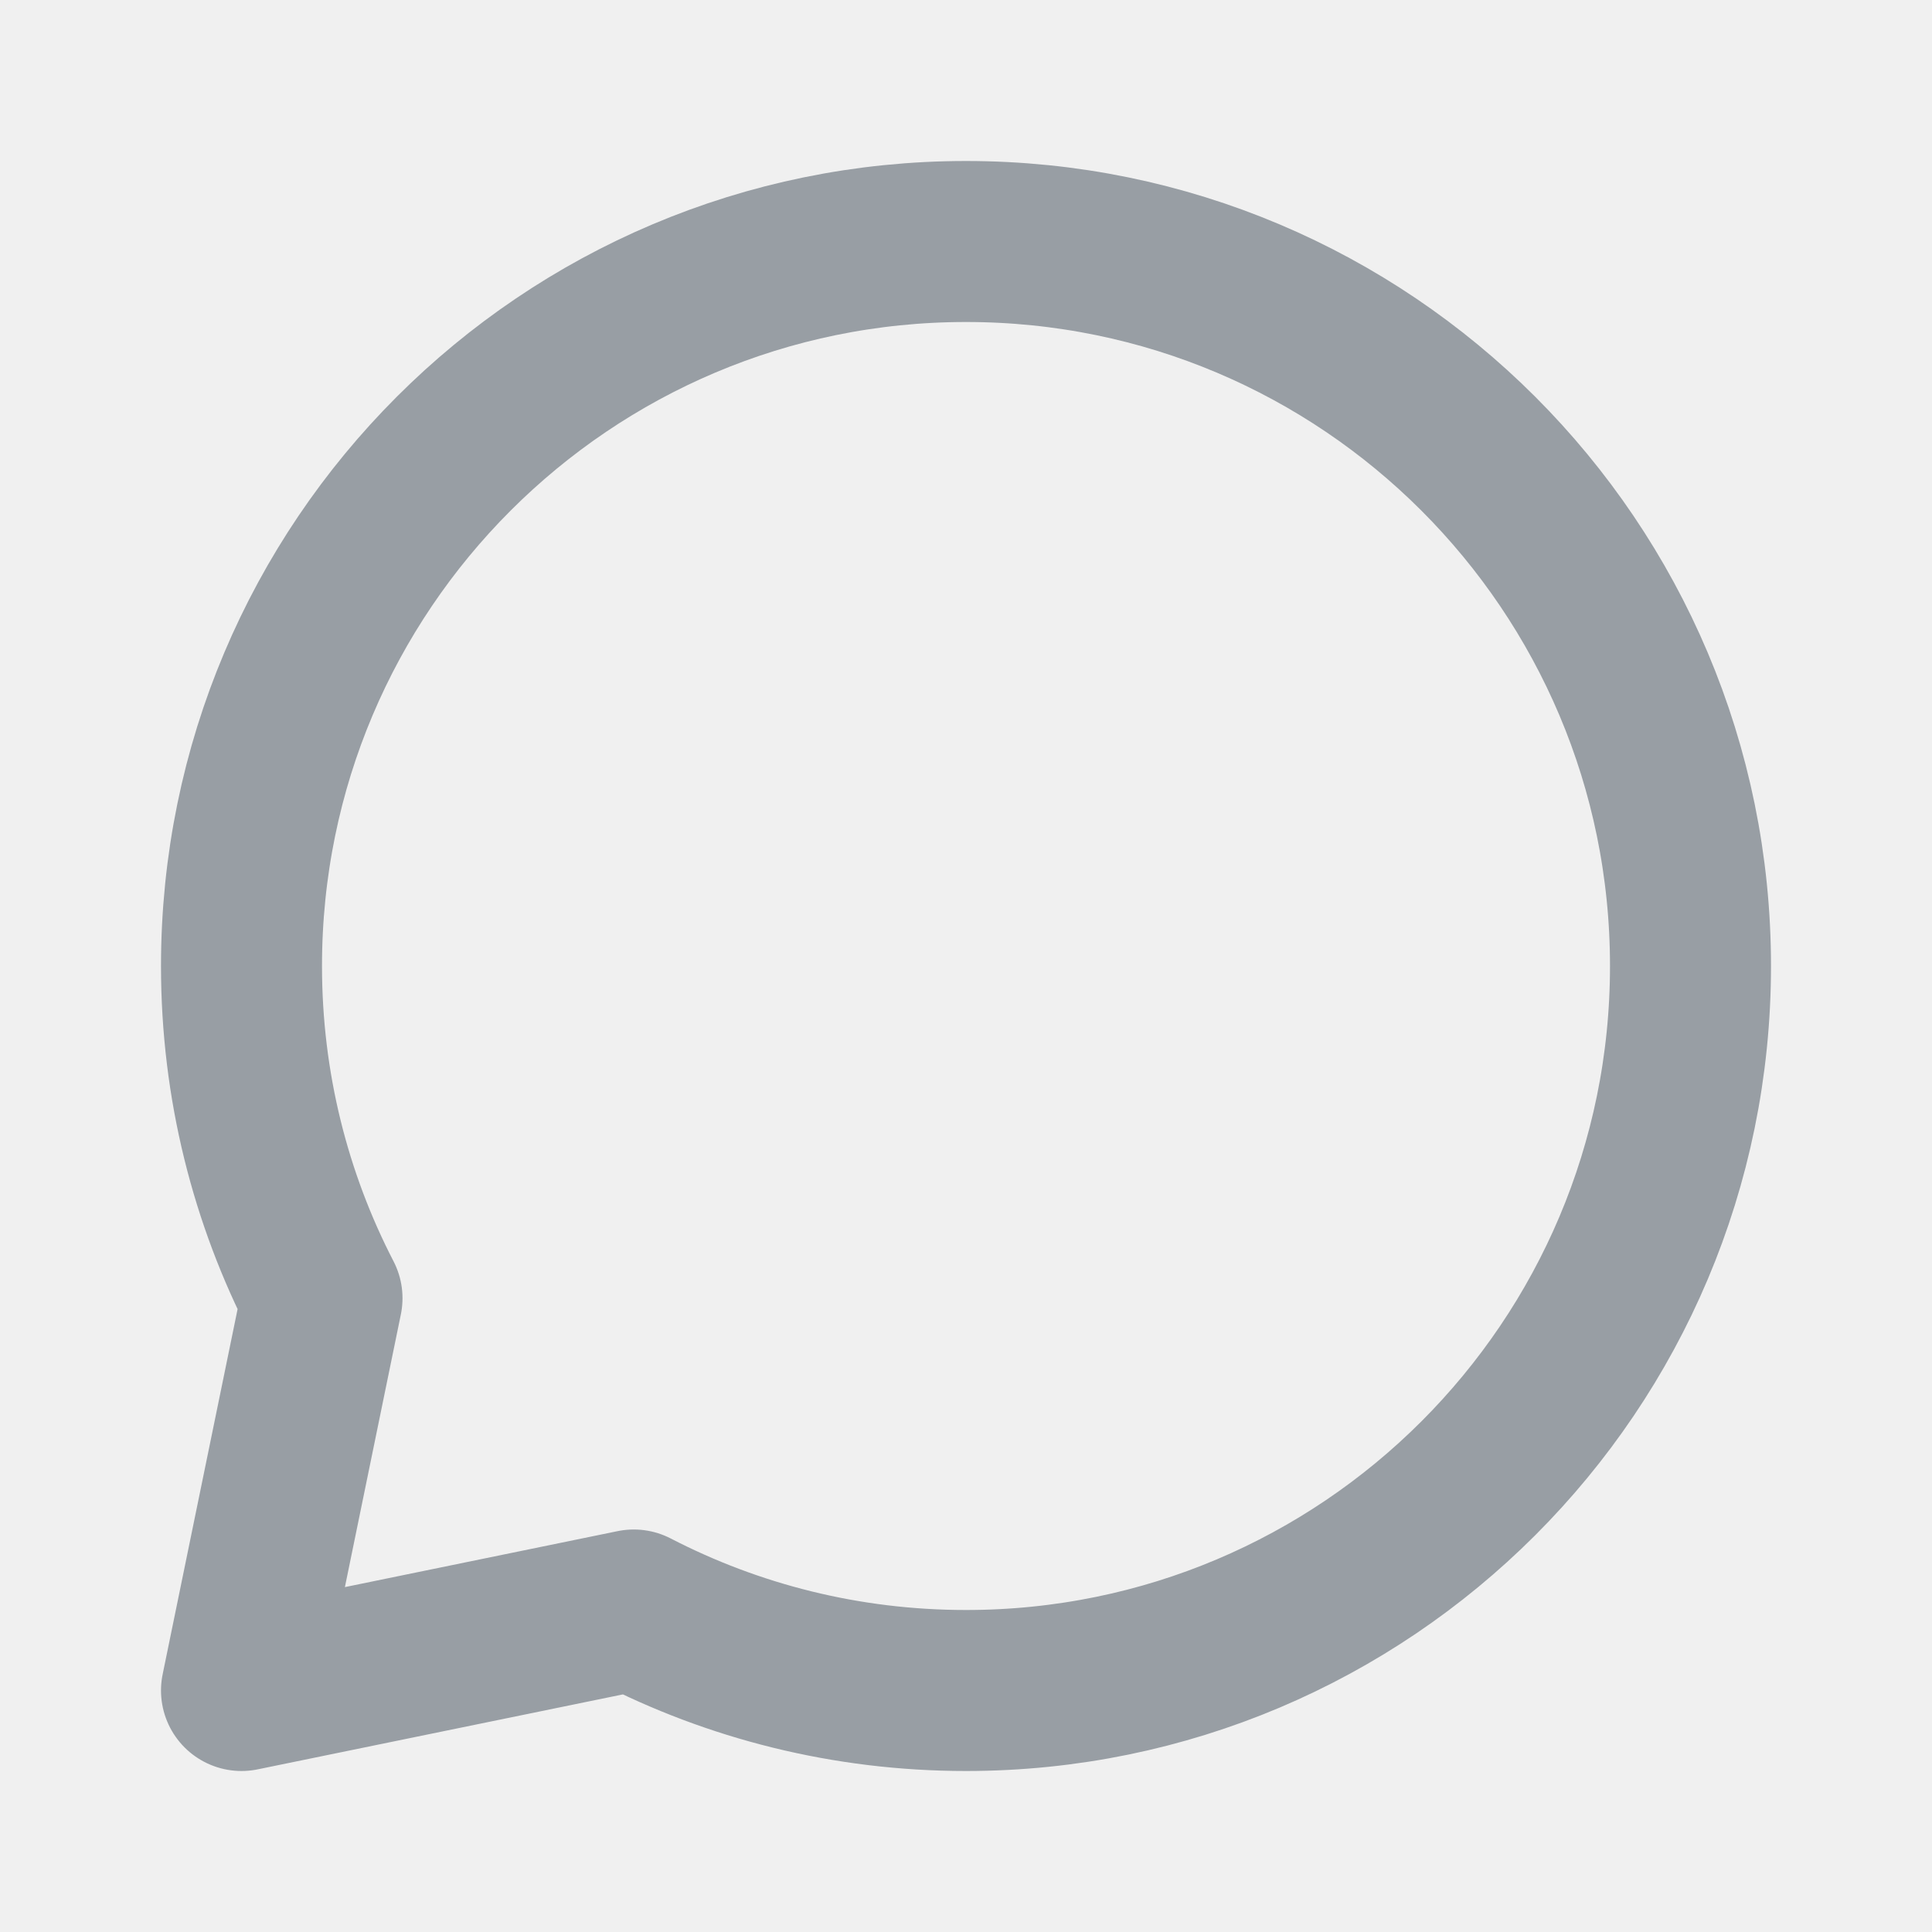
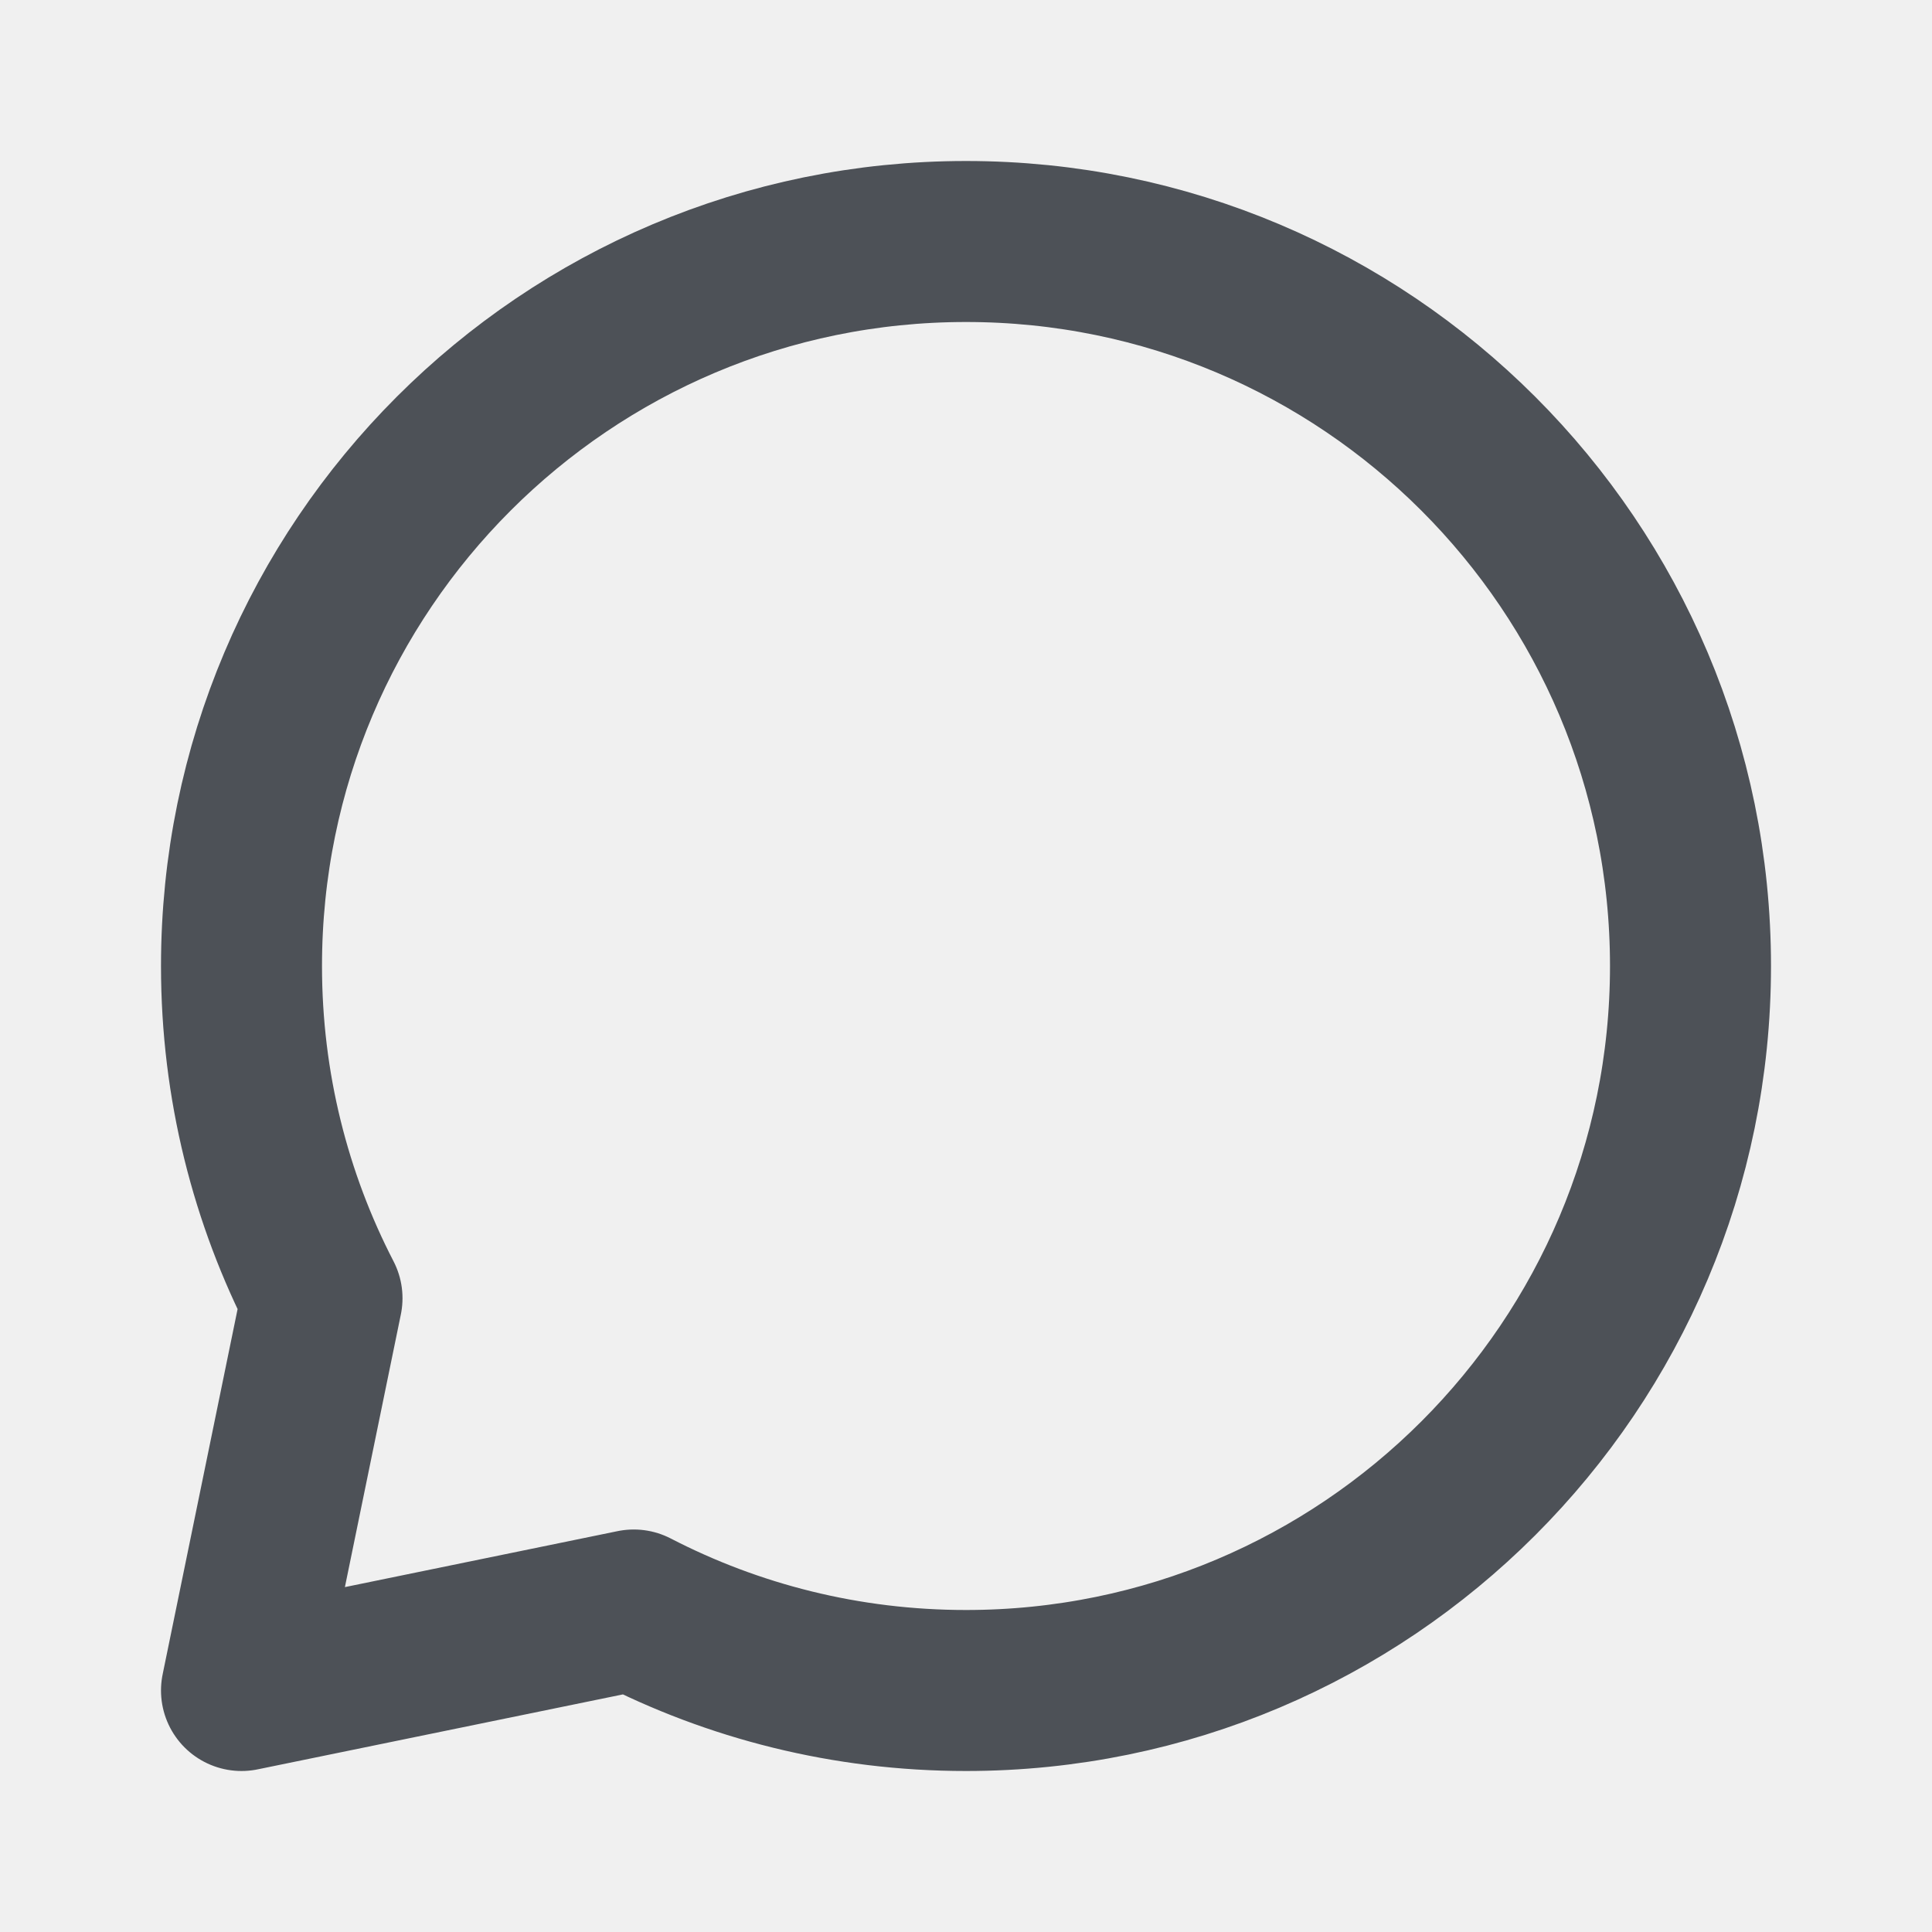
<svg xmlns="http://www.w3.org/2000/svg" width="24" height="24" viewBox="0 0 24 24" fill="none">
-   <g clip-path="url(#clip0_511_11686)">
-     <path d="M12 21C16.971 21 21 16.971 21 12C21 7.029 16.971 3 12 3C7.029 3 3 7.029 3 12C3 13.488 3.361 14.891 4 16.127L3 21L7.873 20C9.109 20.639 10.512 21 12 21Z" stroke="#989EA4" stroke-width="2" stroke-linecap="round" stroke-linejoin="round" />
+   <g clip-path="url(#clip0_511_11674)">
+     <path d="M12 21C16.971 21 21 16.971 21 12C21 7.029 16.971 3 12 3C7.029 3 3 7.029 3 12C3 13.488 3.361 14.891 4 16.127L3 21L7.873 20C9.109 20.639 10.512 21 12 21Z" stroke="#4D5157" stroke-width="2" stroke-linecap="round" stroke-linejoin="round" />
  </g>
  <defs>
-     <clipPath id="clip0_511_11686">
+     <clipPath id="clip0_511_11674">
      <rect width="24" height="24" fill="white" />
    </clipPath>
  </defs>
</svg>
